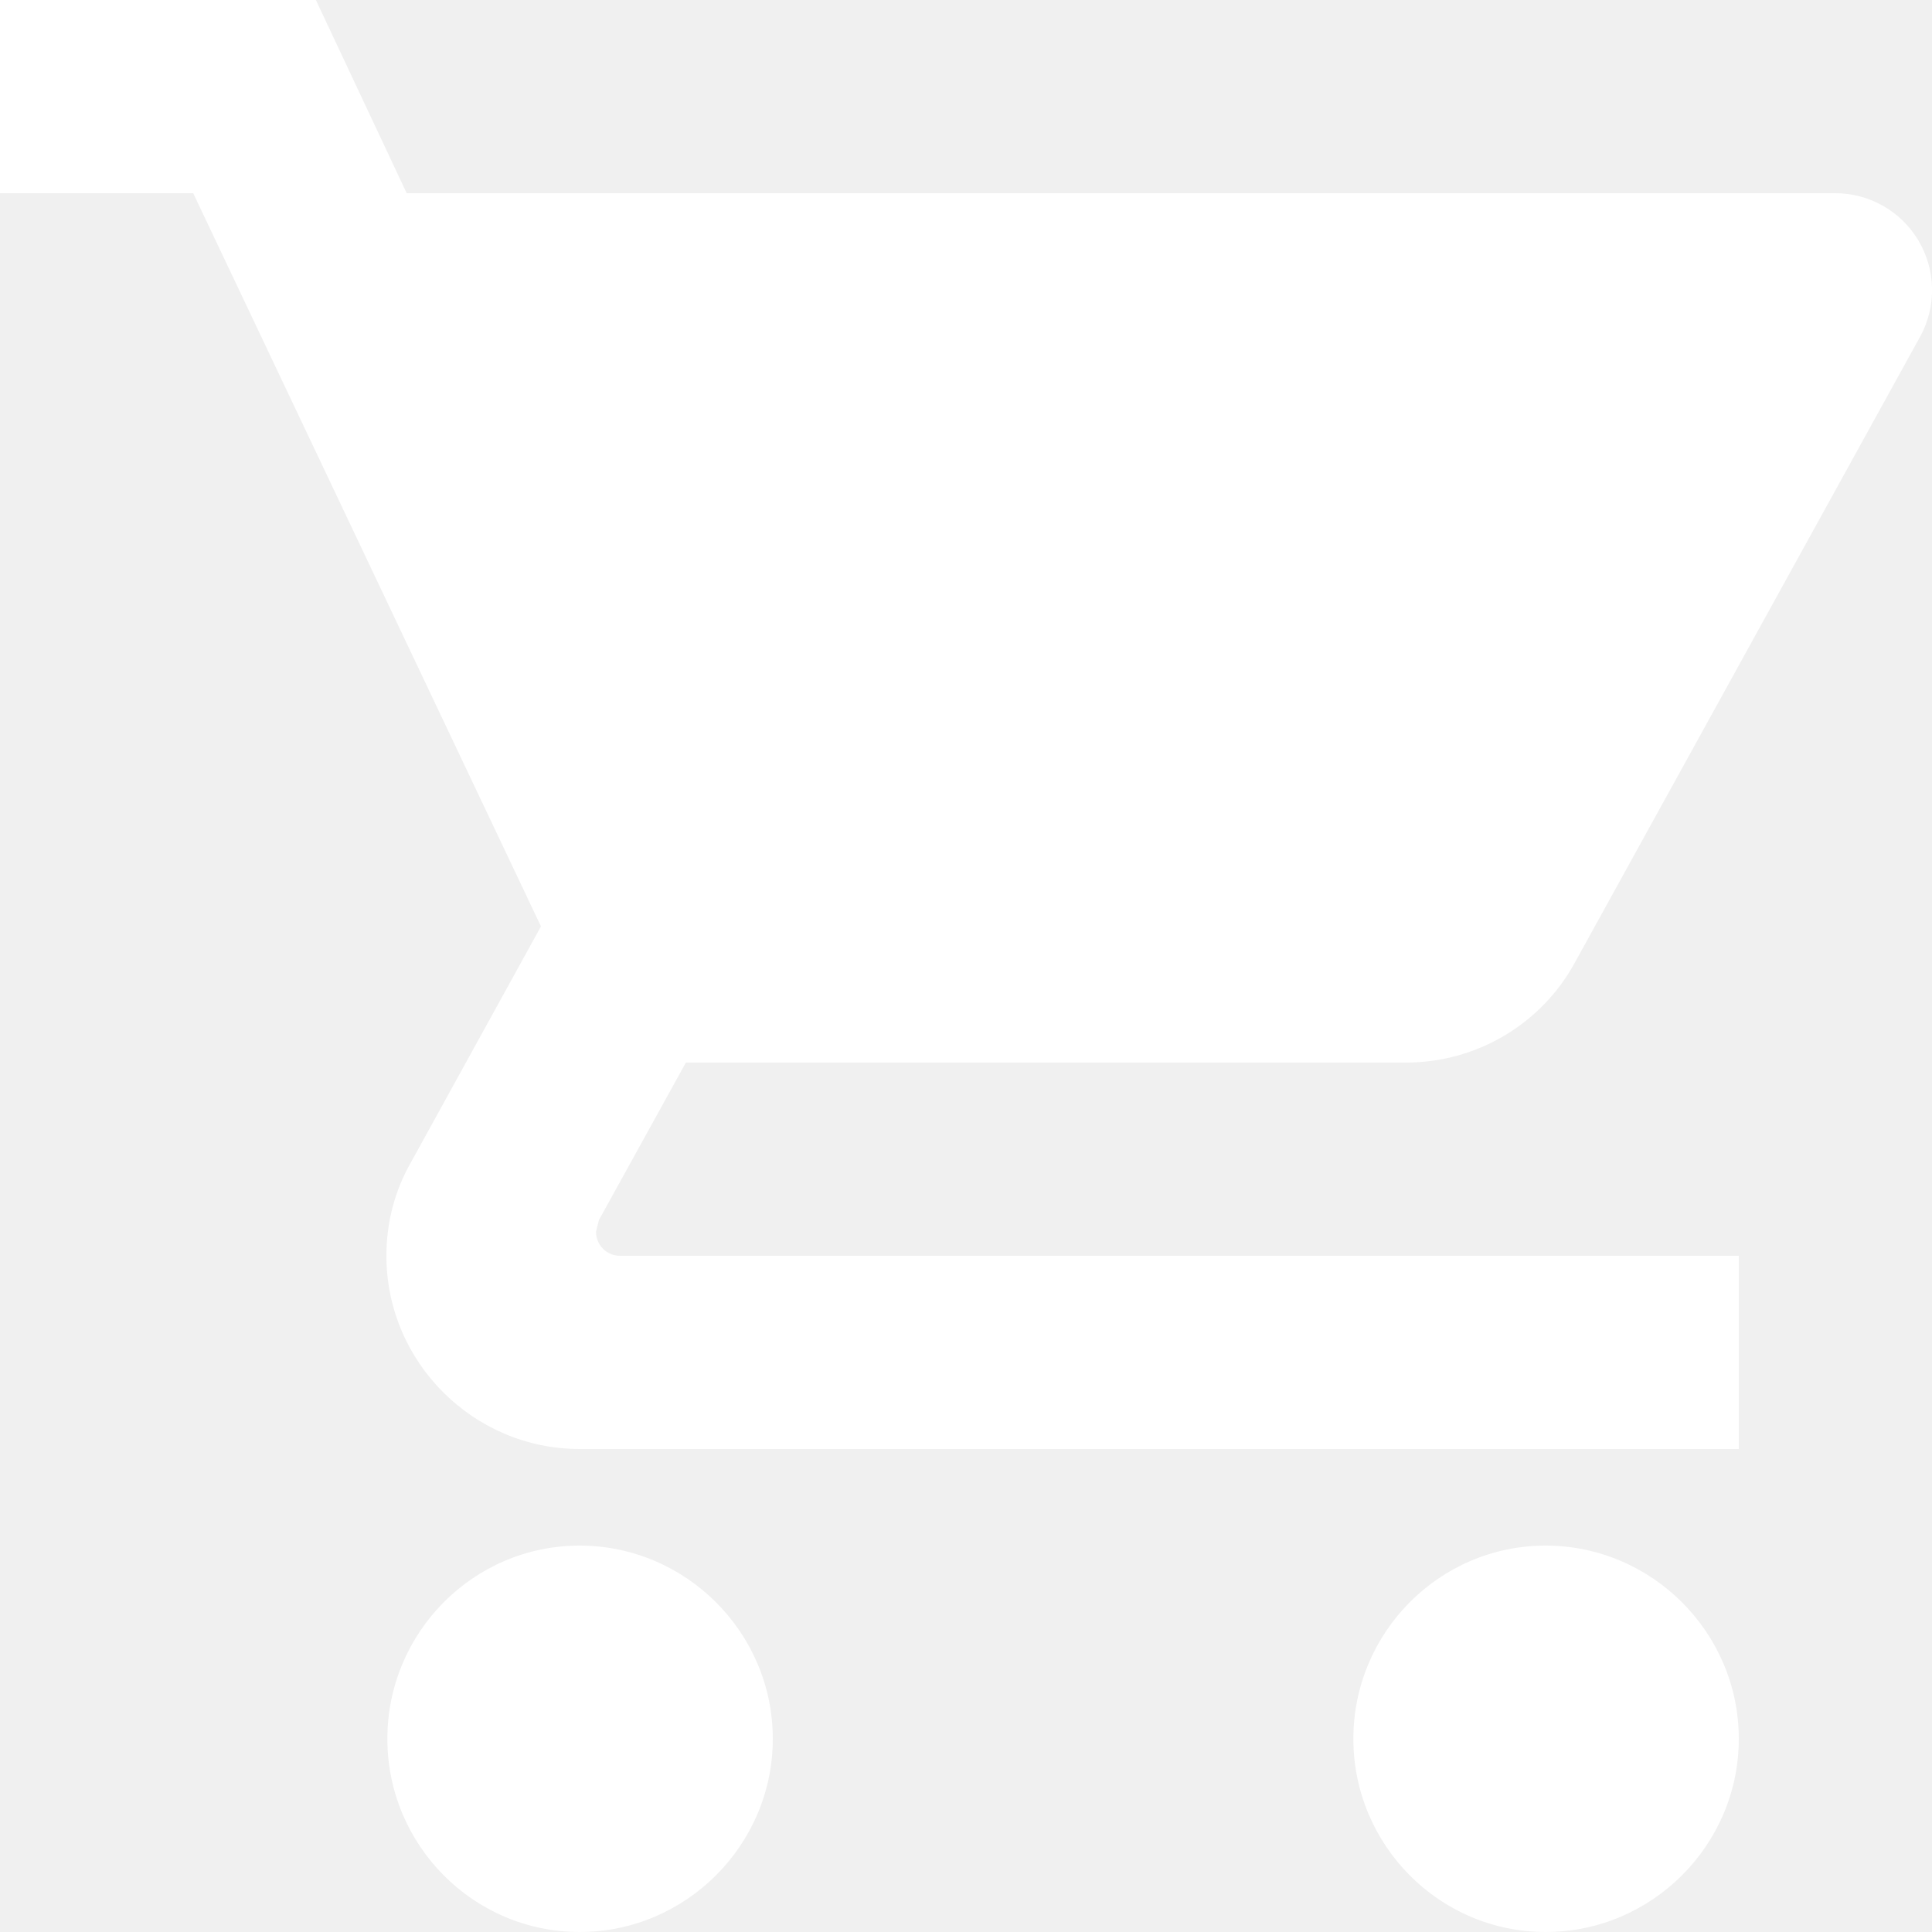
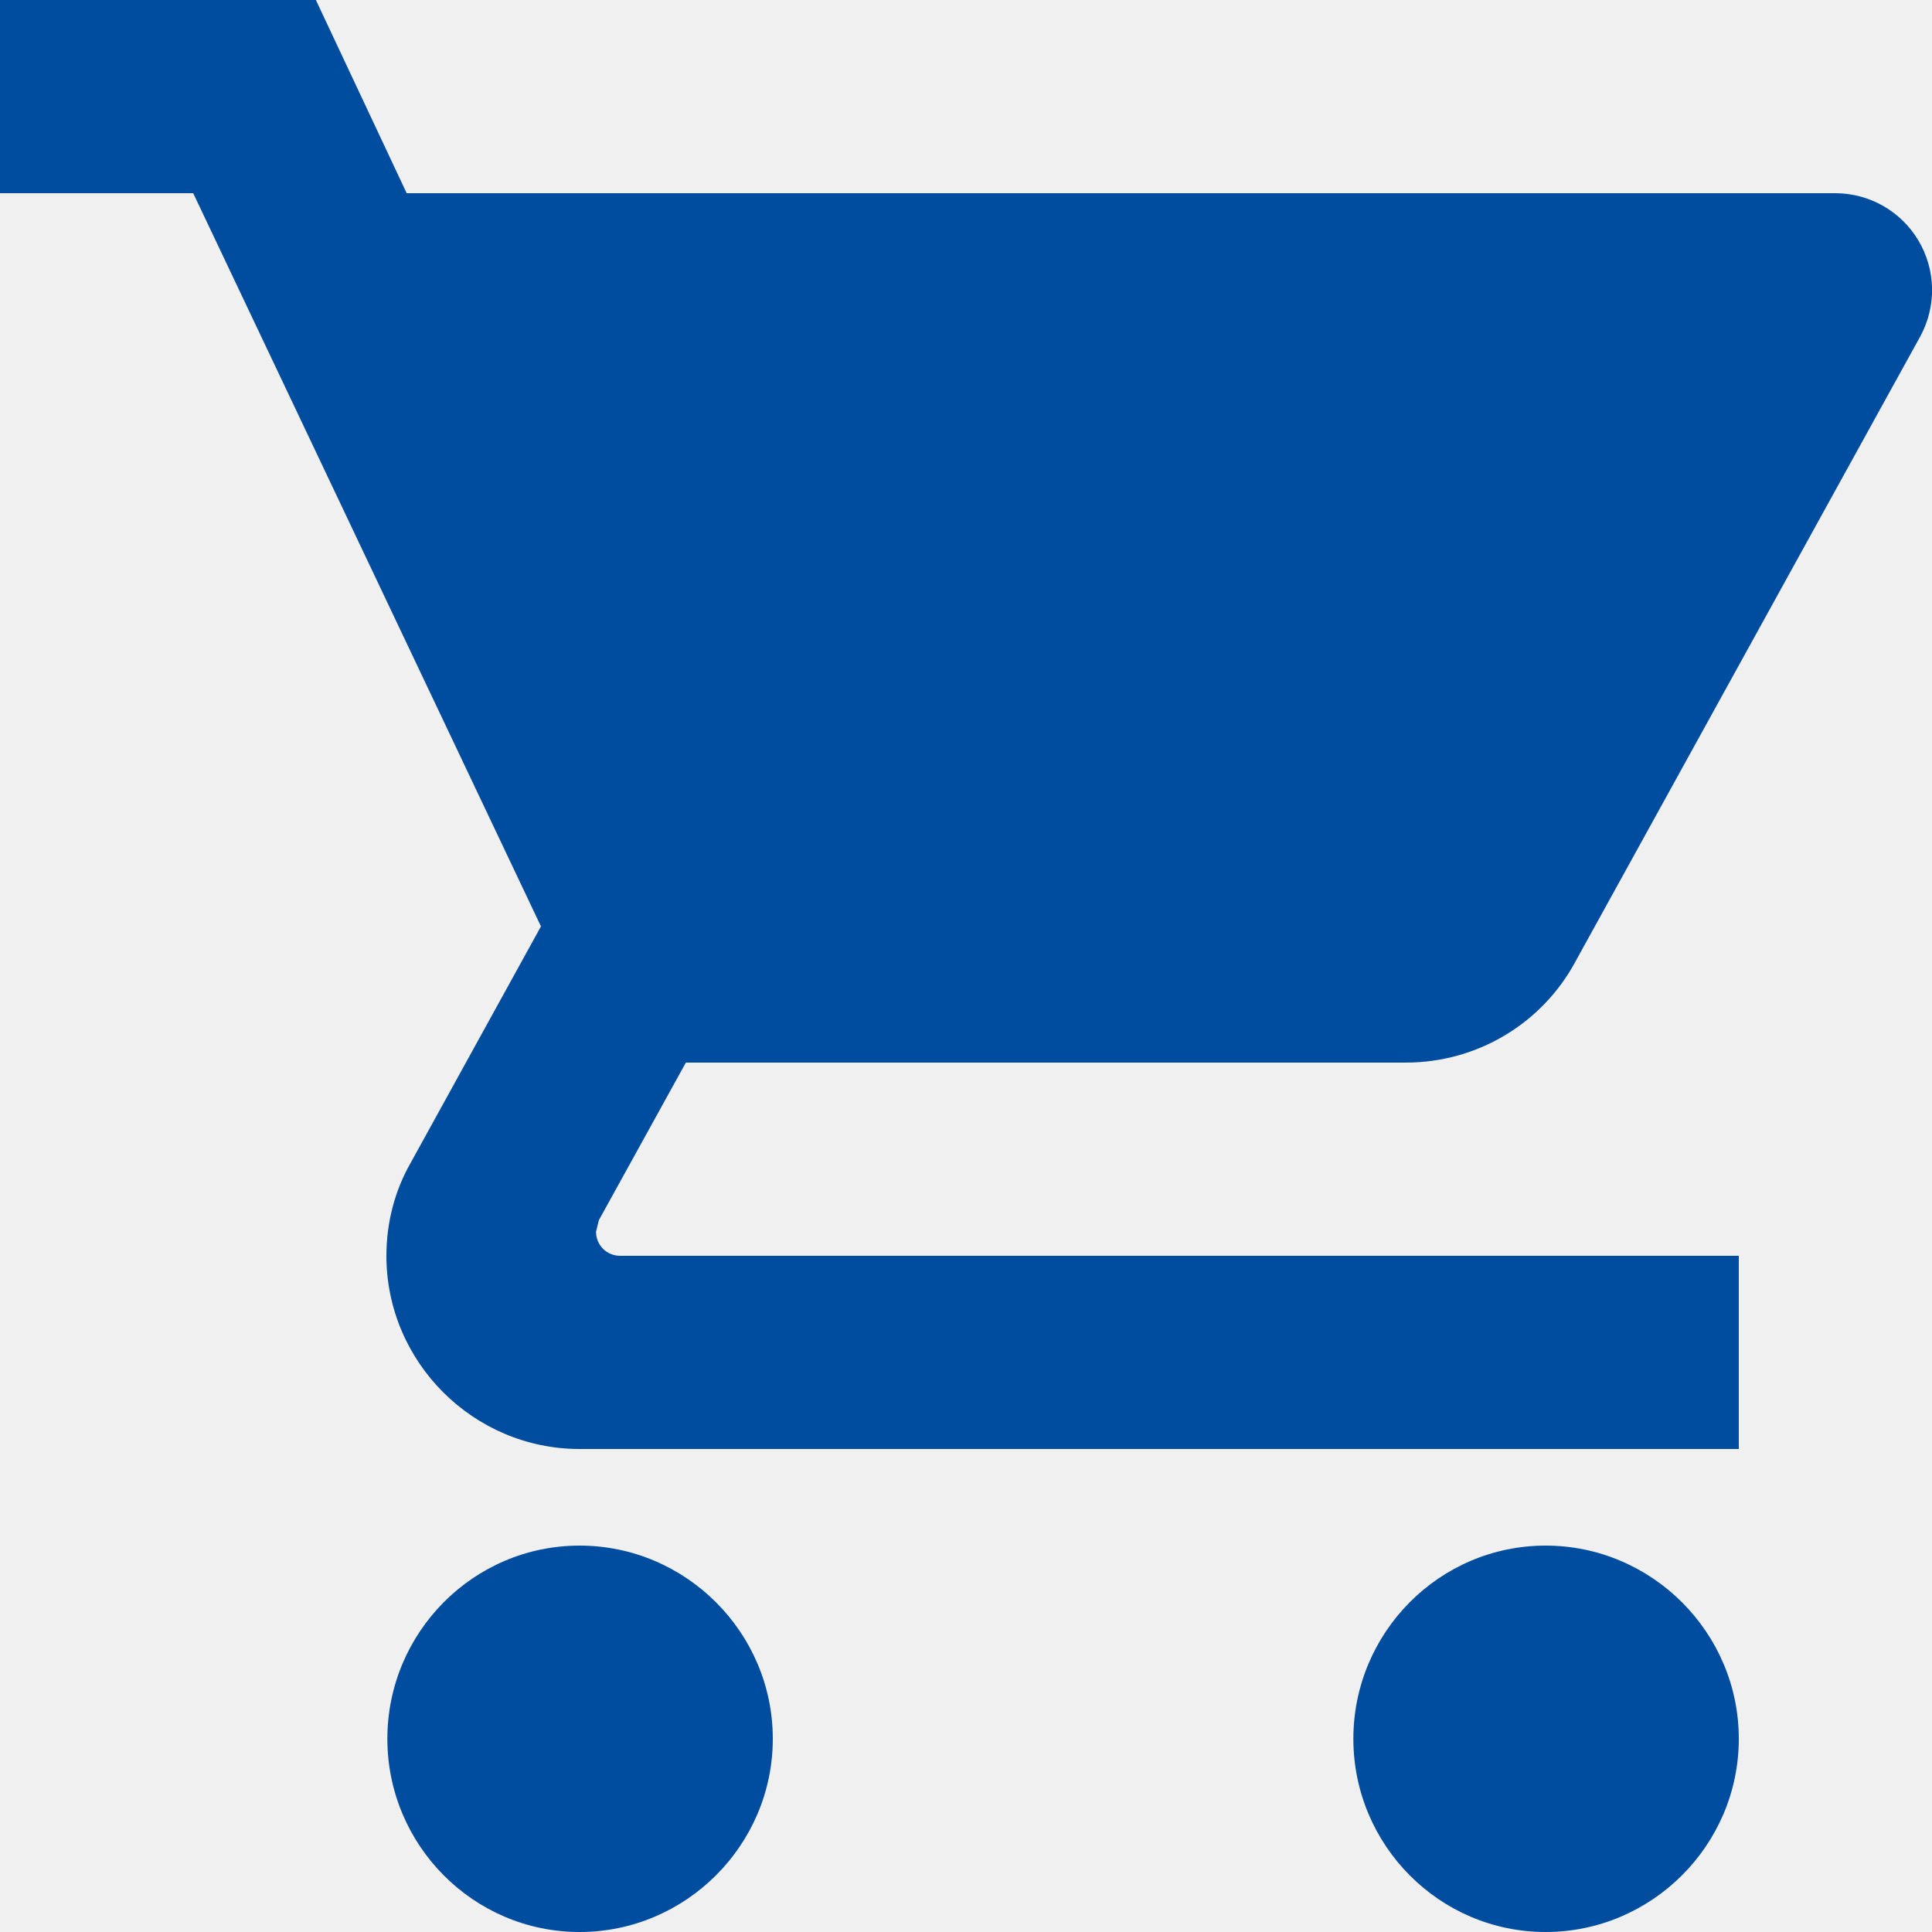
<svg xmlns="http://www.w3.org/2000/svg" width="20" height="20" fill="none">
-   <path d="M6 16c-1.1 0-1.99.9-1.99 2S4.9 20 6 20s2-.9 2-2-.9-2-2-2zM0 0v2h2l3.6 7.59-1.35 2.45c-.16.28-.25.61-.25.96 0 1.1.9 2 2 2h12v-2H6.42c-.14 0-.25-.11-.25-.25l.03-.12.9-1.63h7.45c.75 0 1.41-.41 1.75-1.03l3.58-6.49A1.003 1.003 0 0019 2H4.21l-.94-2H0zm16 16c-1.1 0-1.99.9-1.99 2s.89 2 1.99 2 2-.9 2-2-.9-2-2-2z" fill="#fff" />
+   <path d="M6 16c-1.1 0-1.99.9-1.99 2S4.9 20 6 20s2-.9 2-2-.9-2-2-2zM0 0v2h2l3.6 7.59-1.35 2.45c-.16.28-.25.61-.25.96 0 1.1.9 2 2 2h12v-2H6.42c-.14 0-.25-.11-.25-.25l.03-.12.9-1.63h7.45c.75 0 1.41-.41 1.75-1.03l3.58-6.49A1.003 1.003 0 0019 2H4.21l-.94-2H0zm16 16c-1.1 0-1.99.9-1.99 2s.89 2 1.99 2 2-.9 2-2-.9-2-2-2z" fill="#004D9F" />
</svg>
